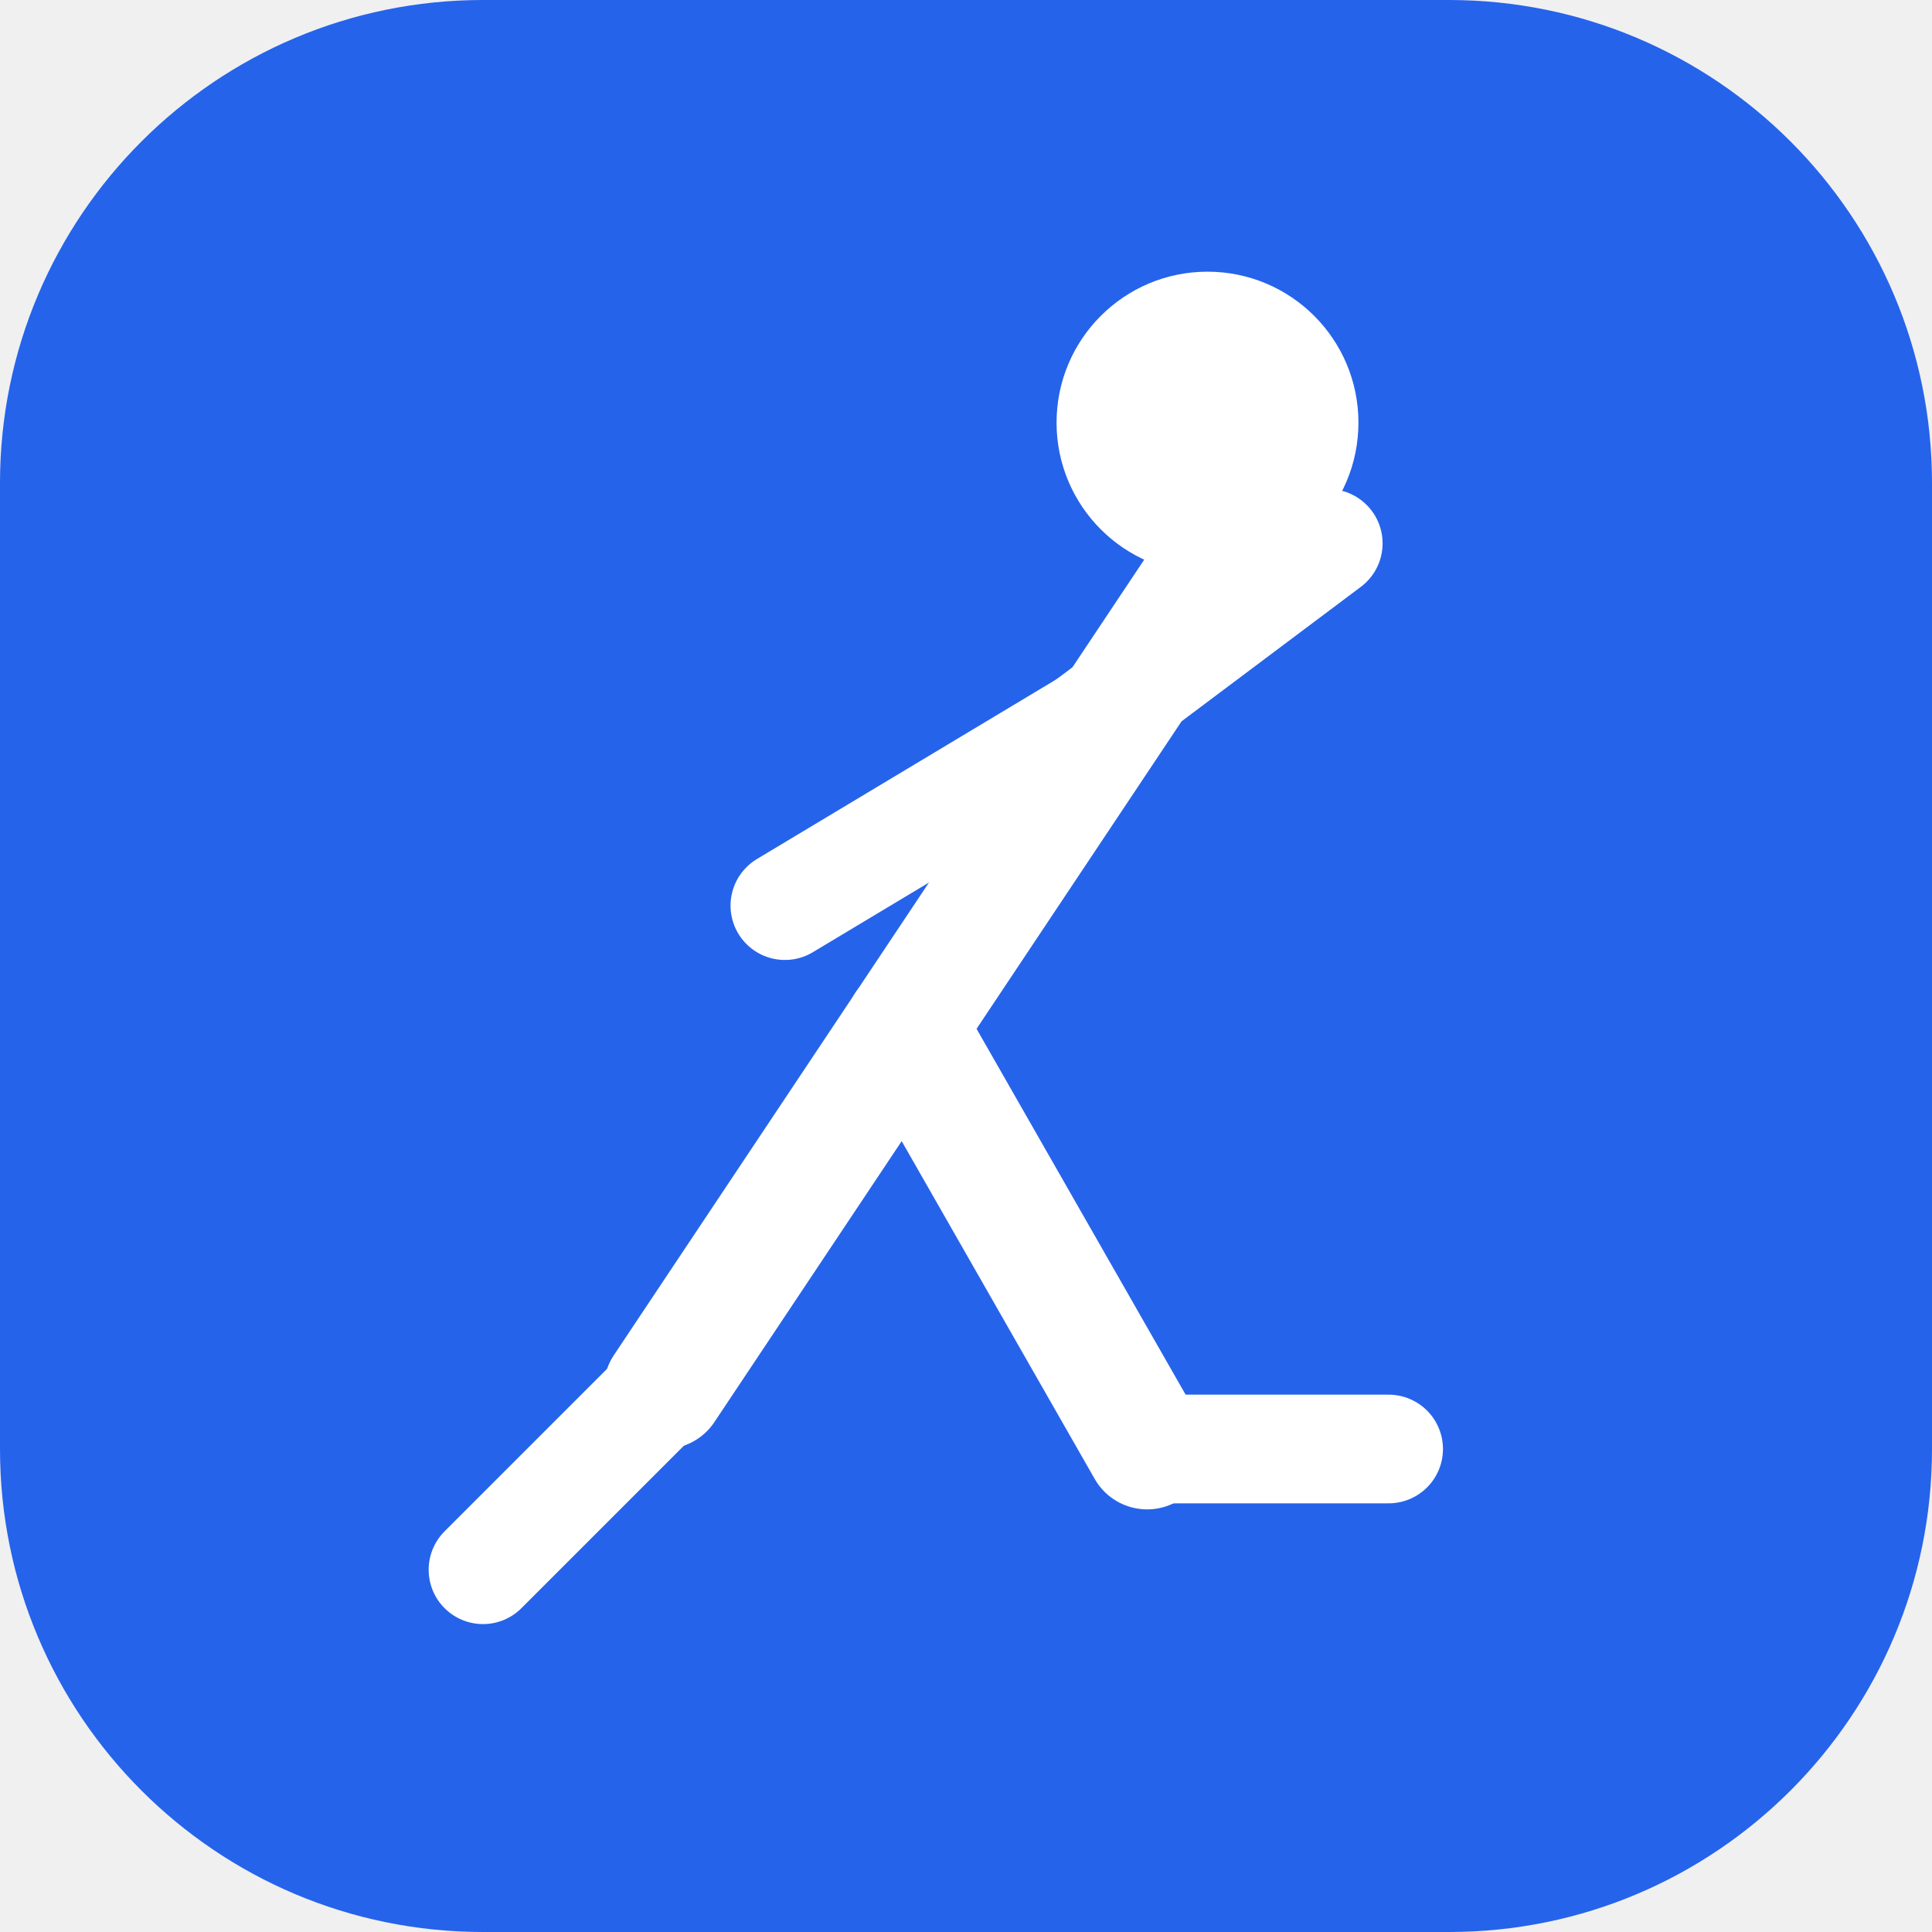
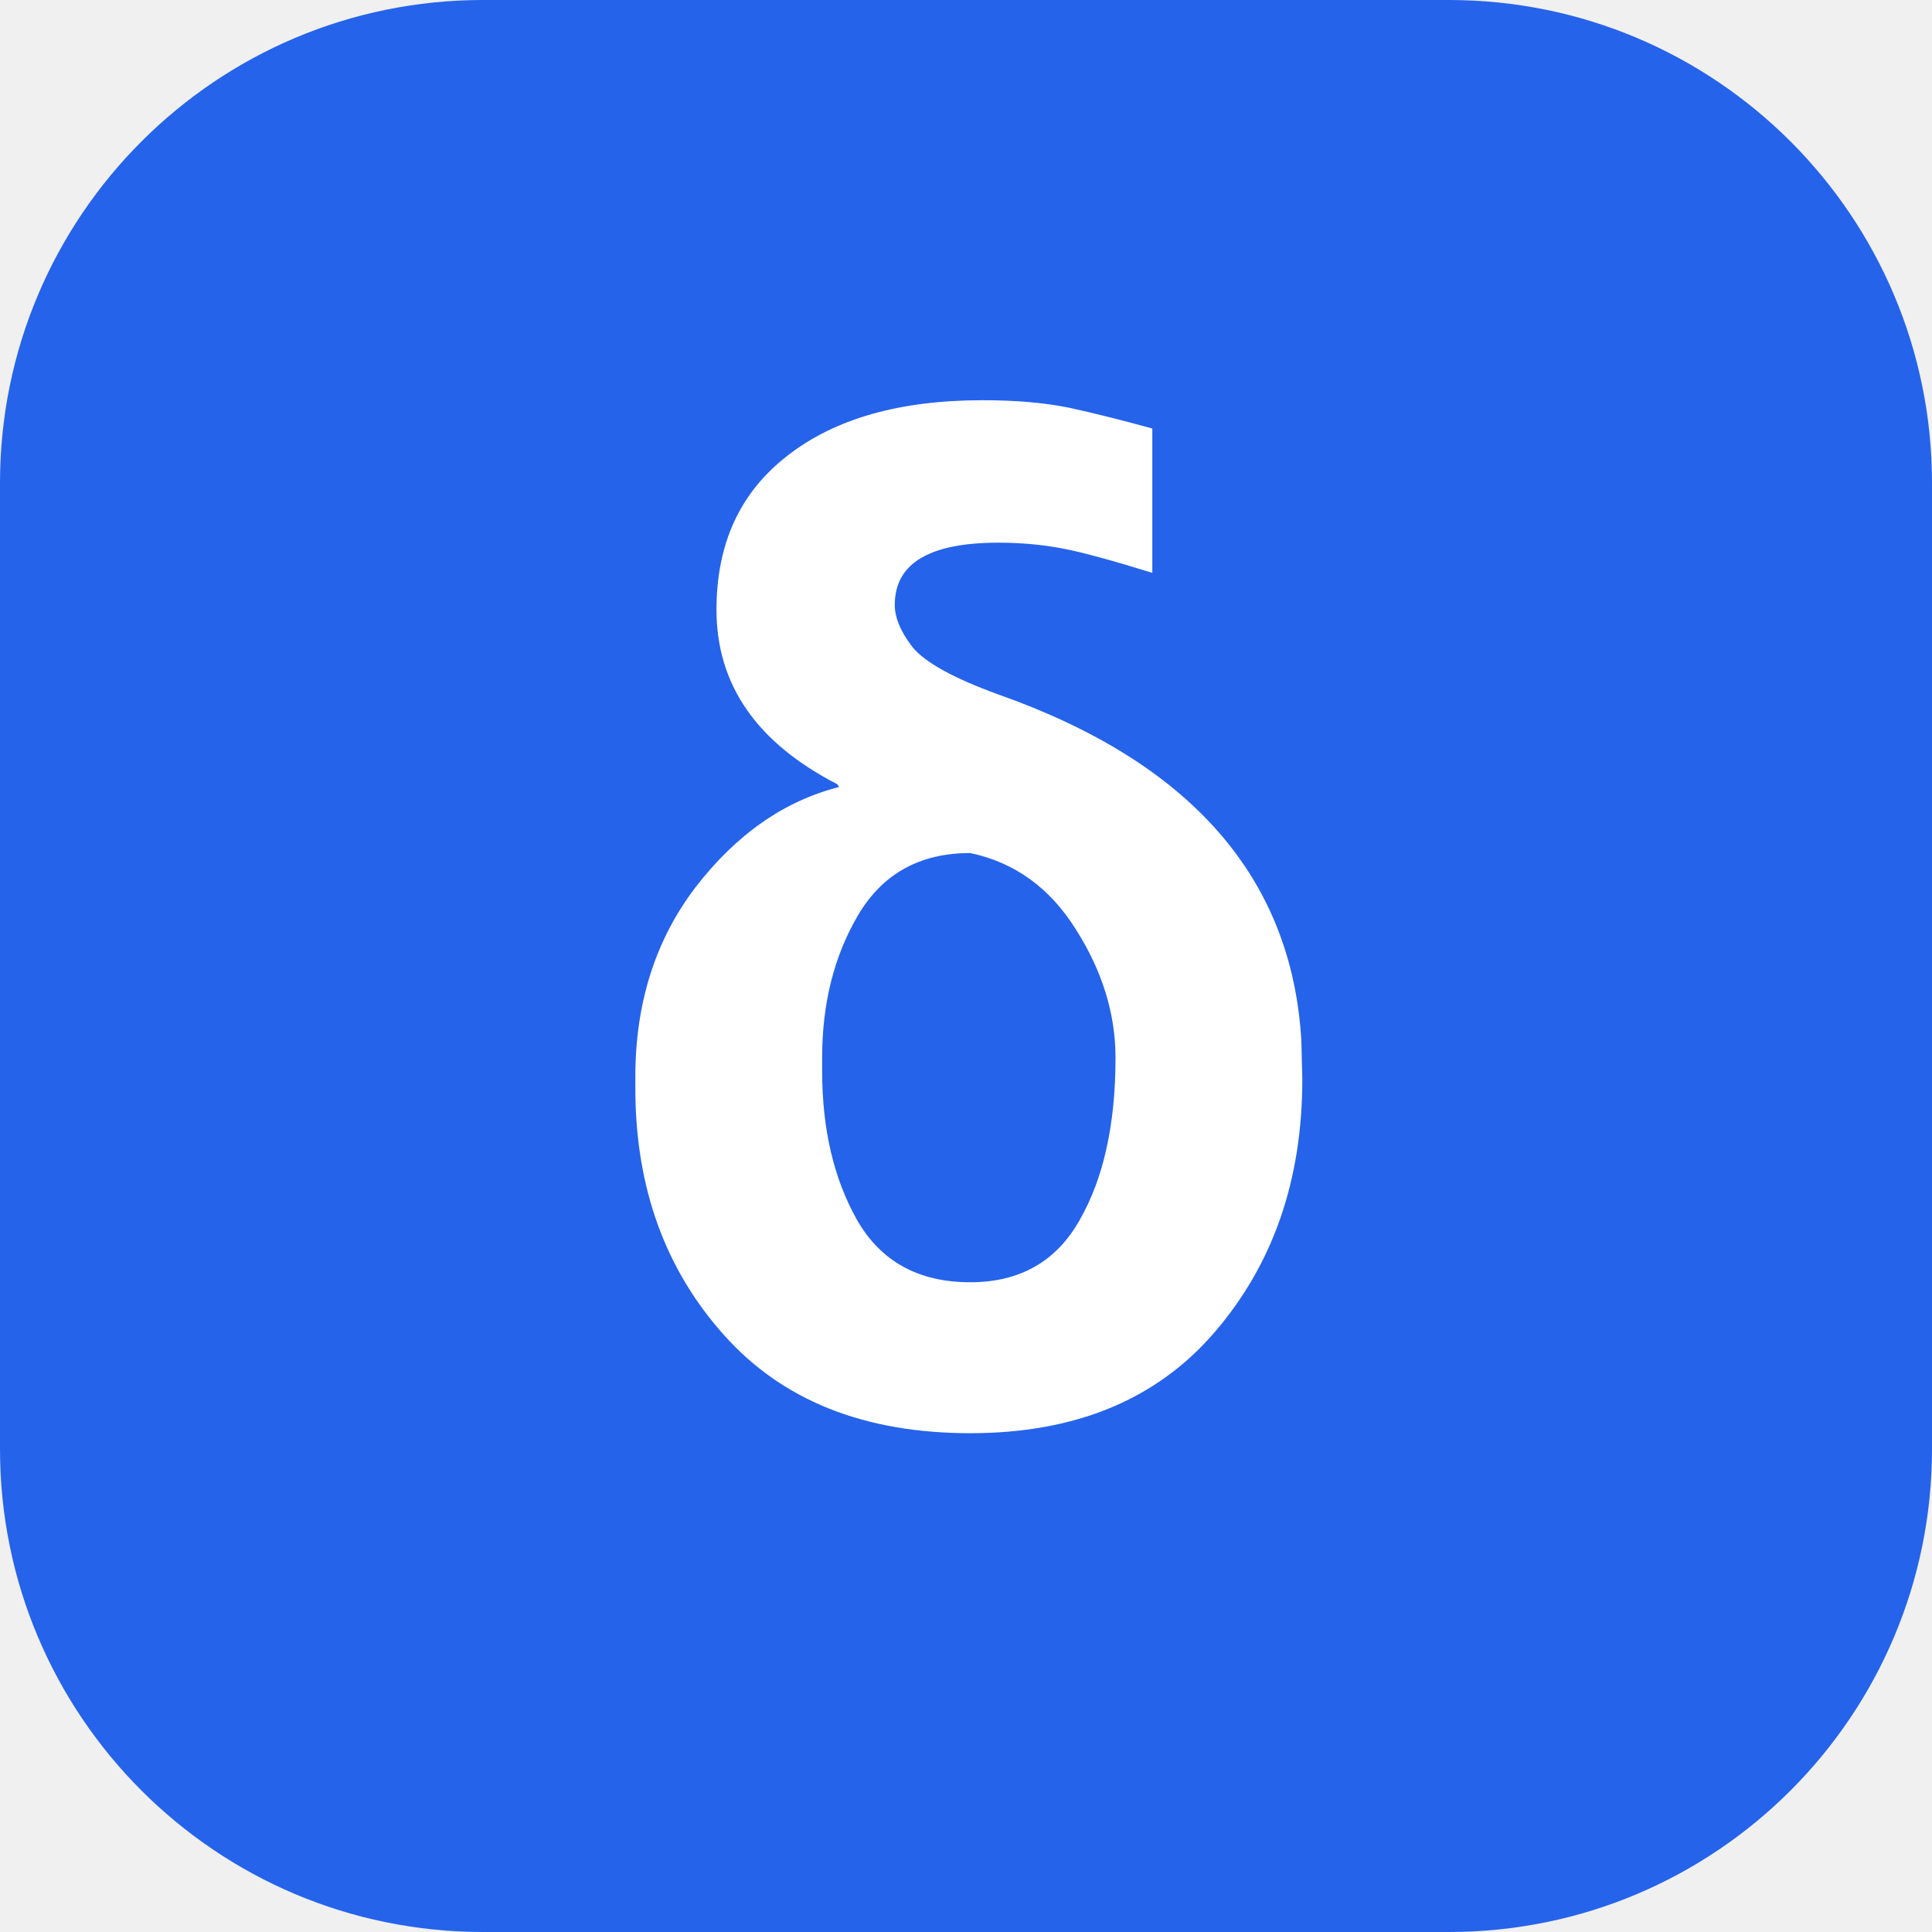
<svg xmlns="http://www.w3.org/2000/svg" viewBox="0 0 32 32">
  <rect width="32" height="32" rx="8" fill="#2563eb" />
-   <circle cx="20" cy="7" r="2.5" fill="white" />
-   <line x1="20" y1="9.5" x2="15" y2="17" stroke="white" stroke-width="2" stroke-linecap="round" />
-   <line x1="18" y1="12" x2="22" y2="9" stroke="white" stroke-width="1.8" stroke-linecap="round" />
-   <line x1="18" y1="12" x2="13" y2="15" stroke="white" stroke-width="1.8" stroke-linecap="round" />
-   <line x1="15" y1="17" x2="19" y2="24" stroke="white" stroke-width="2" stroke-linecap="round" />
-   <line x1="19" y1="24" x2="23" y2="24" stroke="white" stroke-width="1.8" stroke-linecap="round" />
-   <line x1="15" y1="17" x2="11" y2="23" stroke="white" stroke-width="2" stroke-linecap="round" />
-   <line x1="11" y1="23" x2="8" y2="26" stroke="white" stroke-width="1.8" stroke-linecap="round" />
+   <text x="16" y="16" fill="#ffffff" font-family="system-ui, -apple-system, 'Segoe UI', Roboto, Helvetica, Arial, sans-serif" font-size="22" font-weight="700" text-anchor="middle" dominant-baseline="central">δ</text>
</svg>
